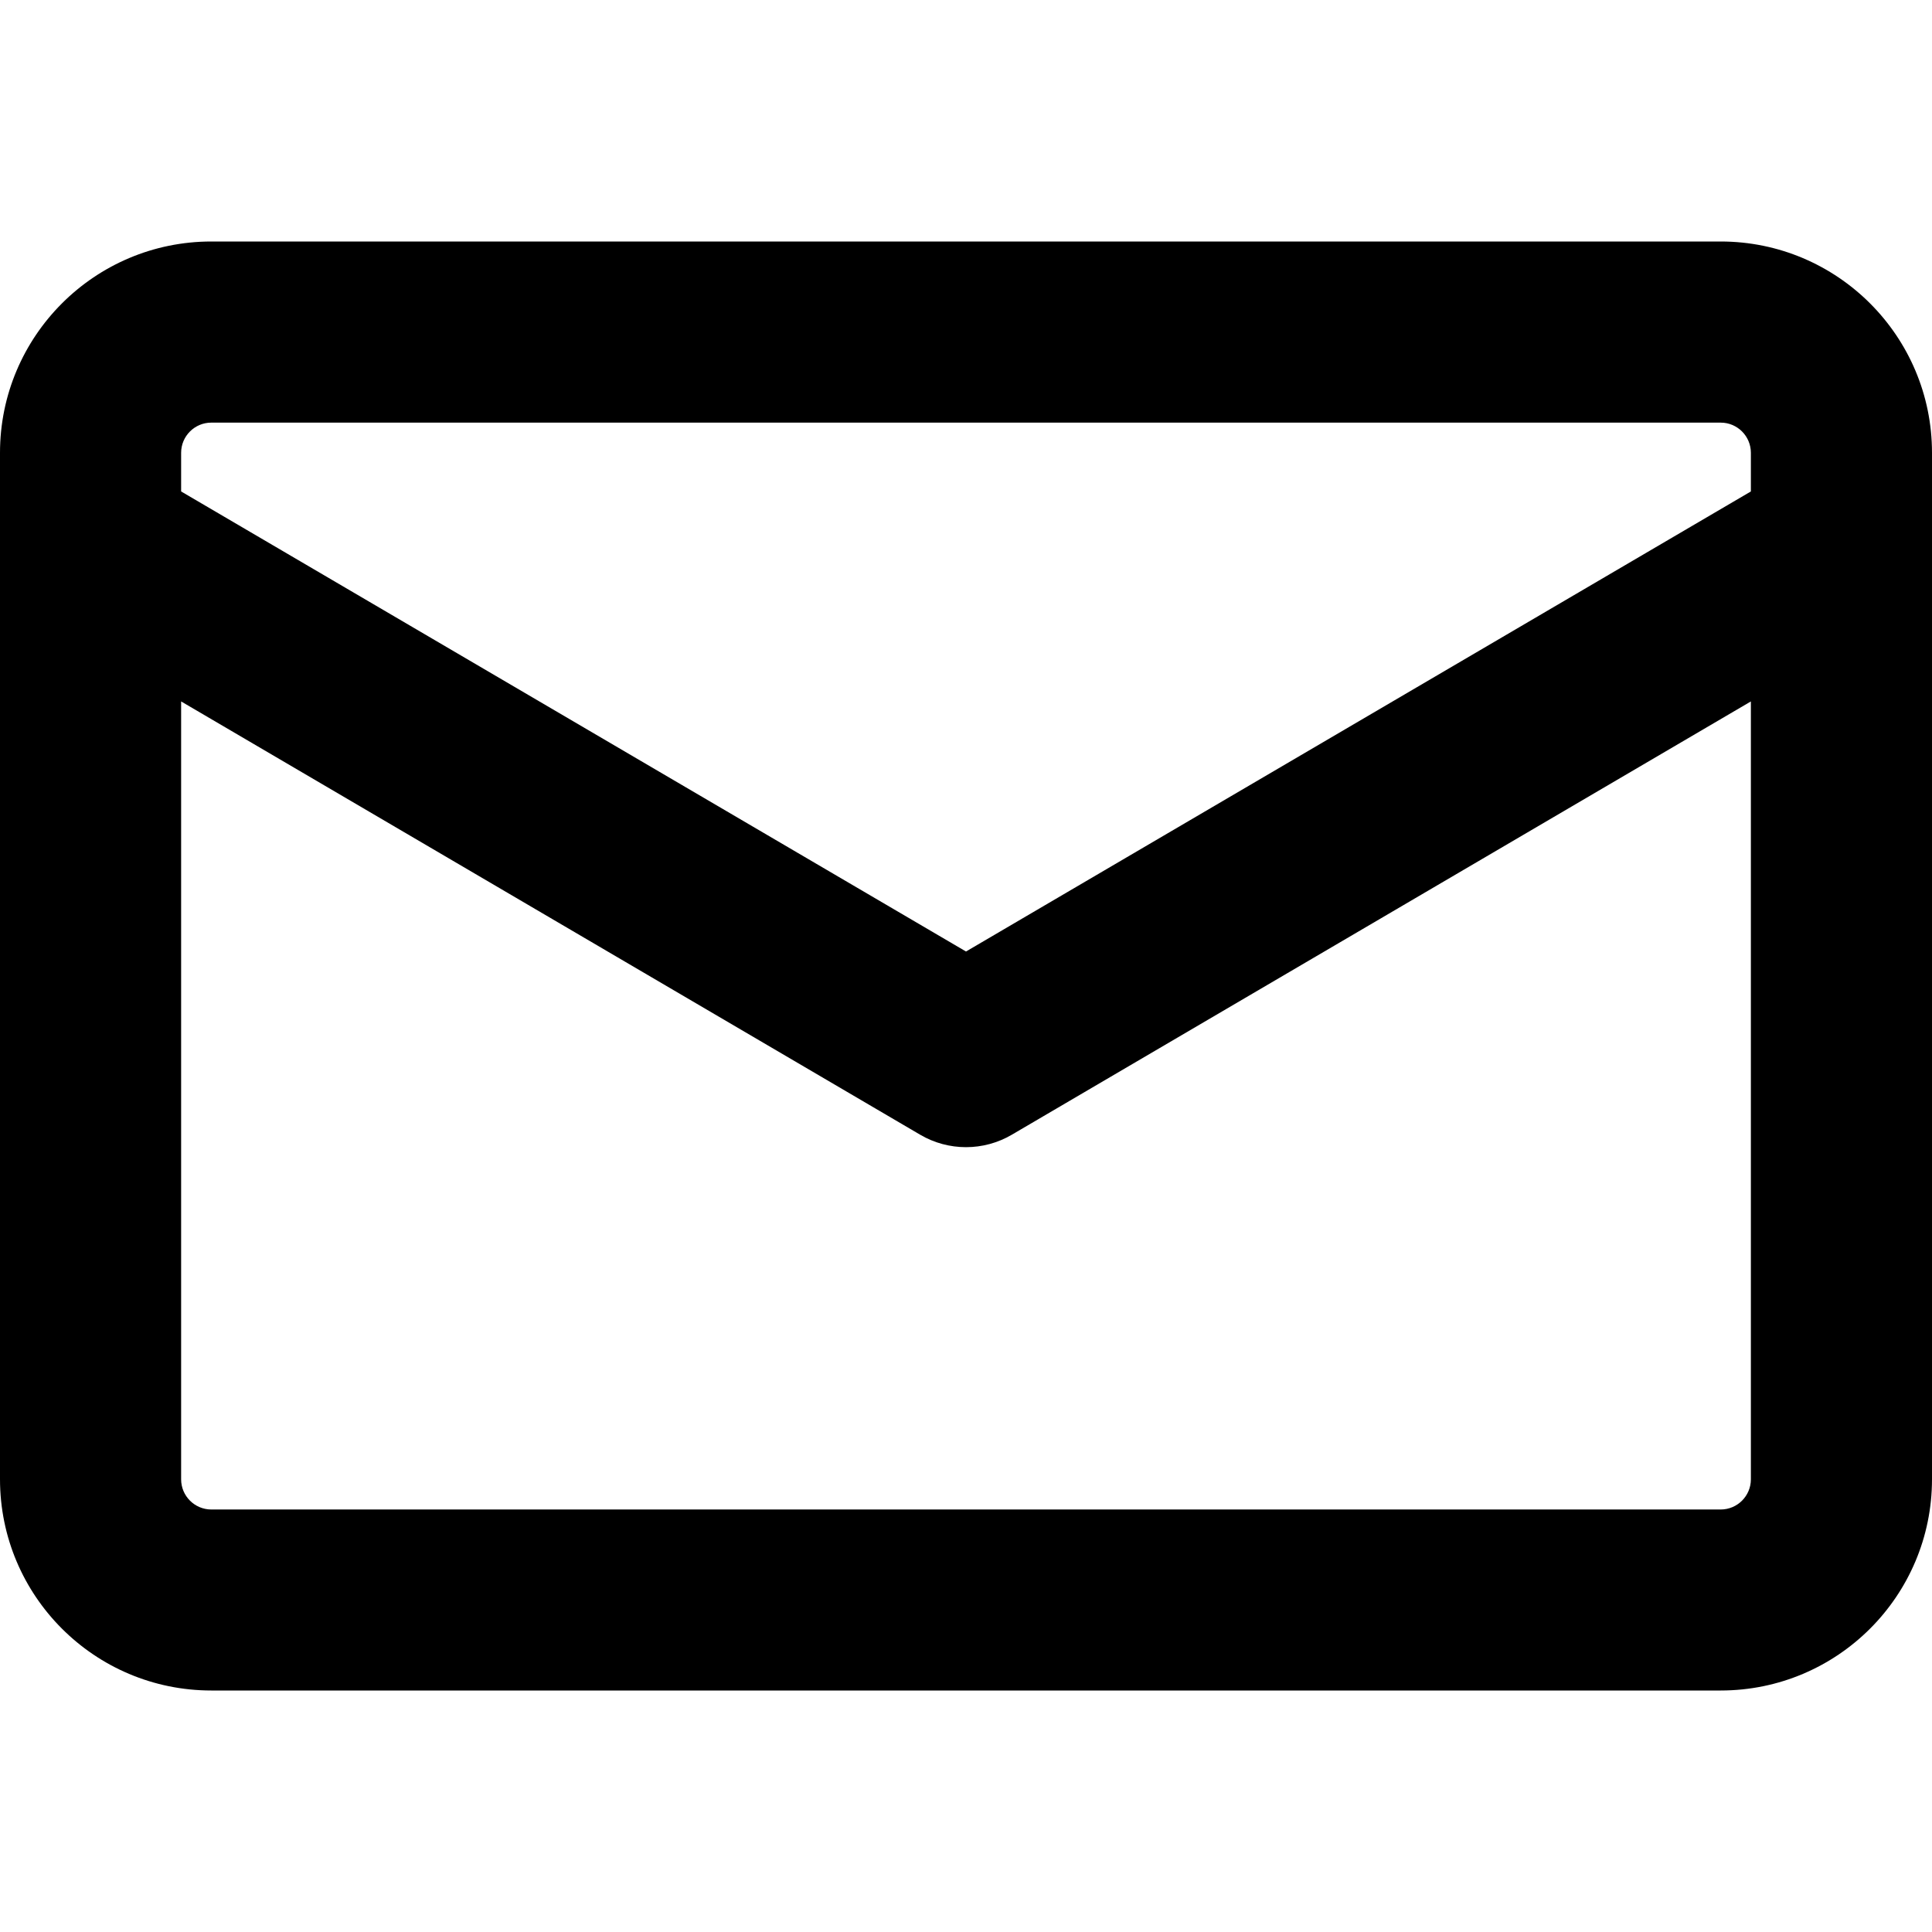
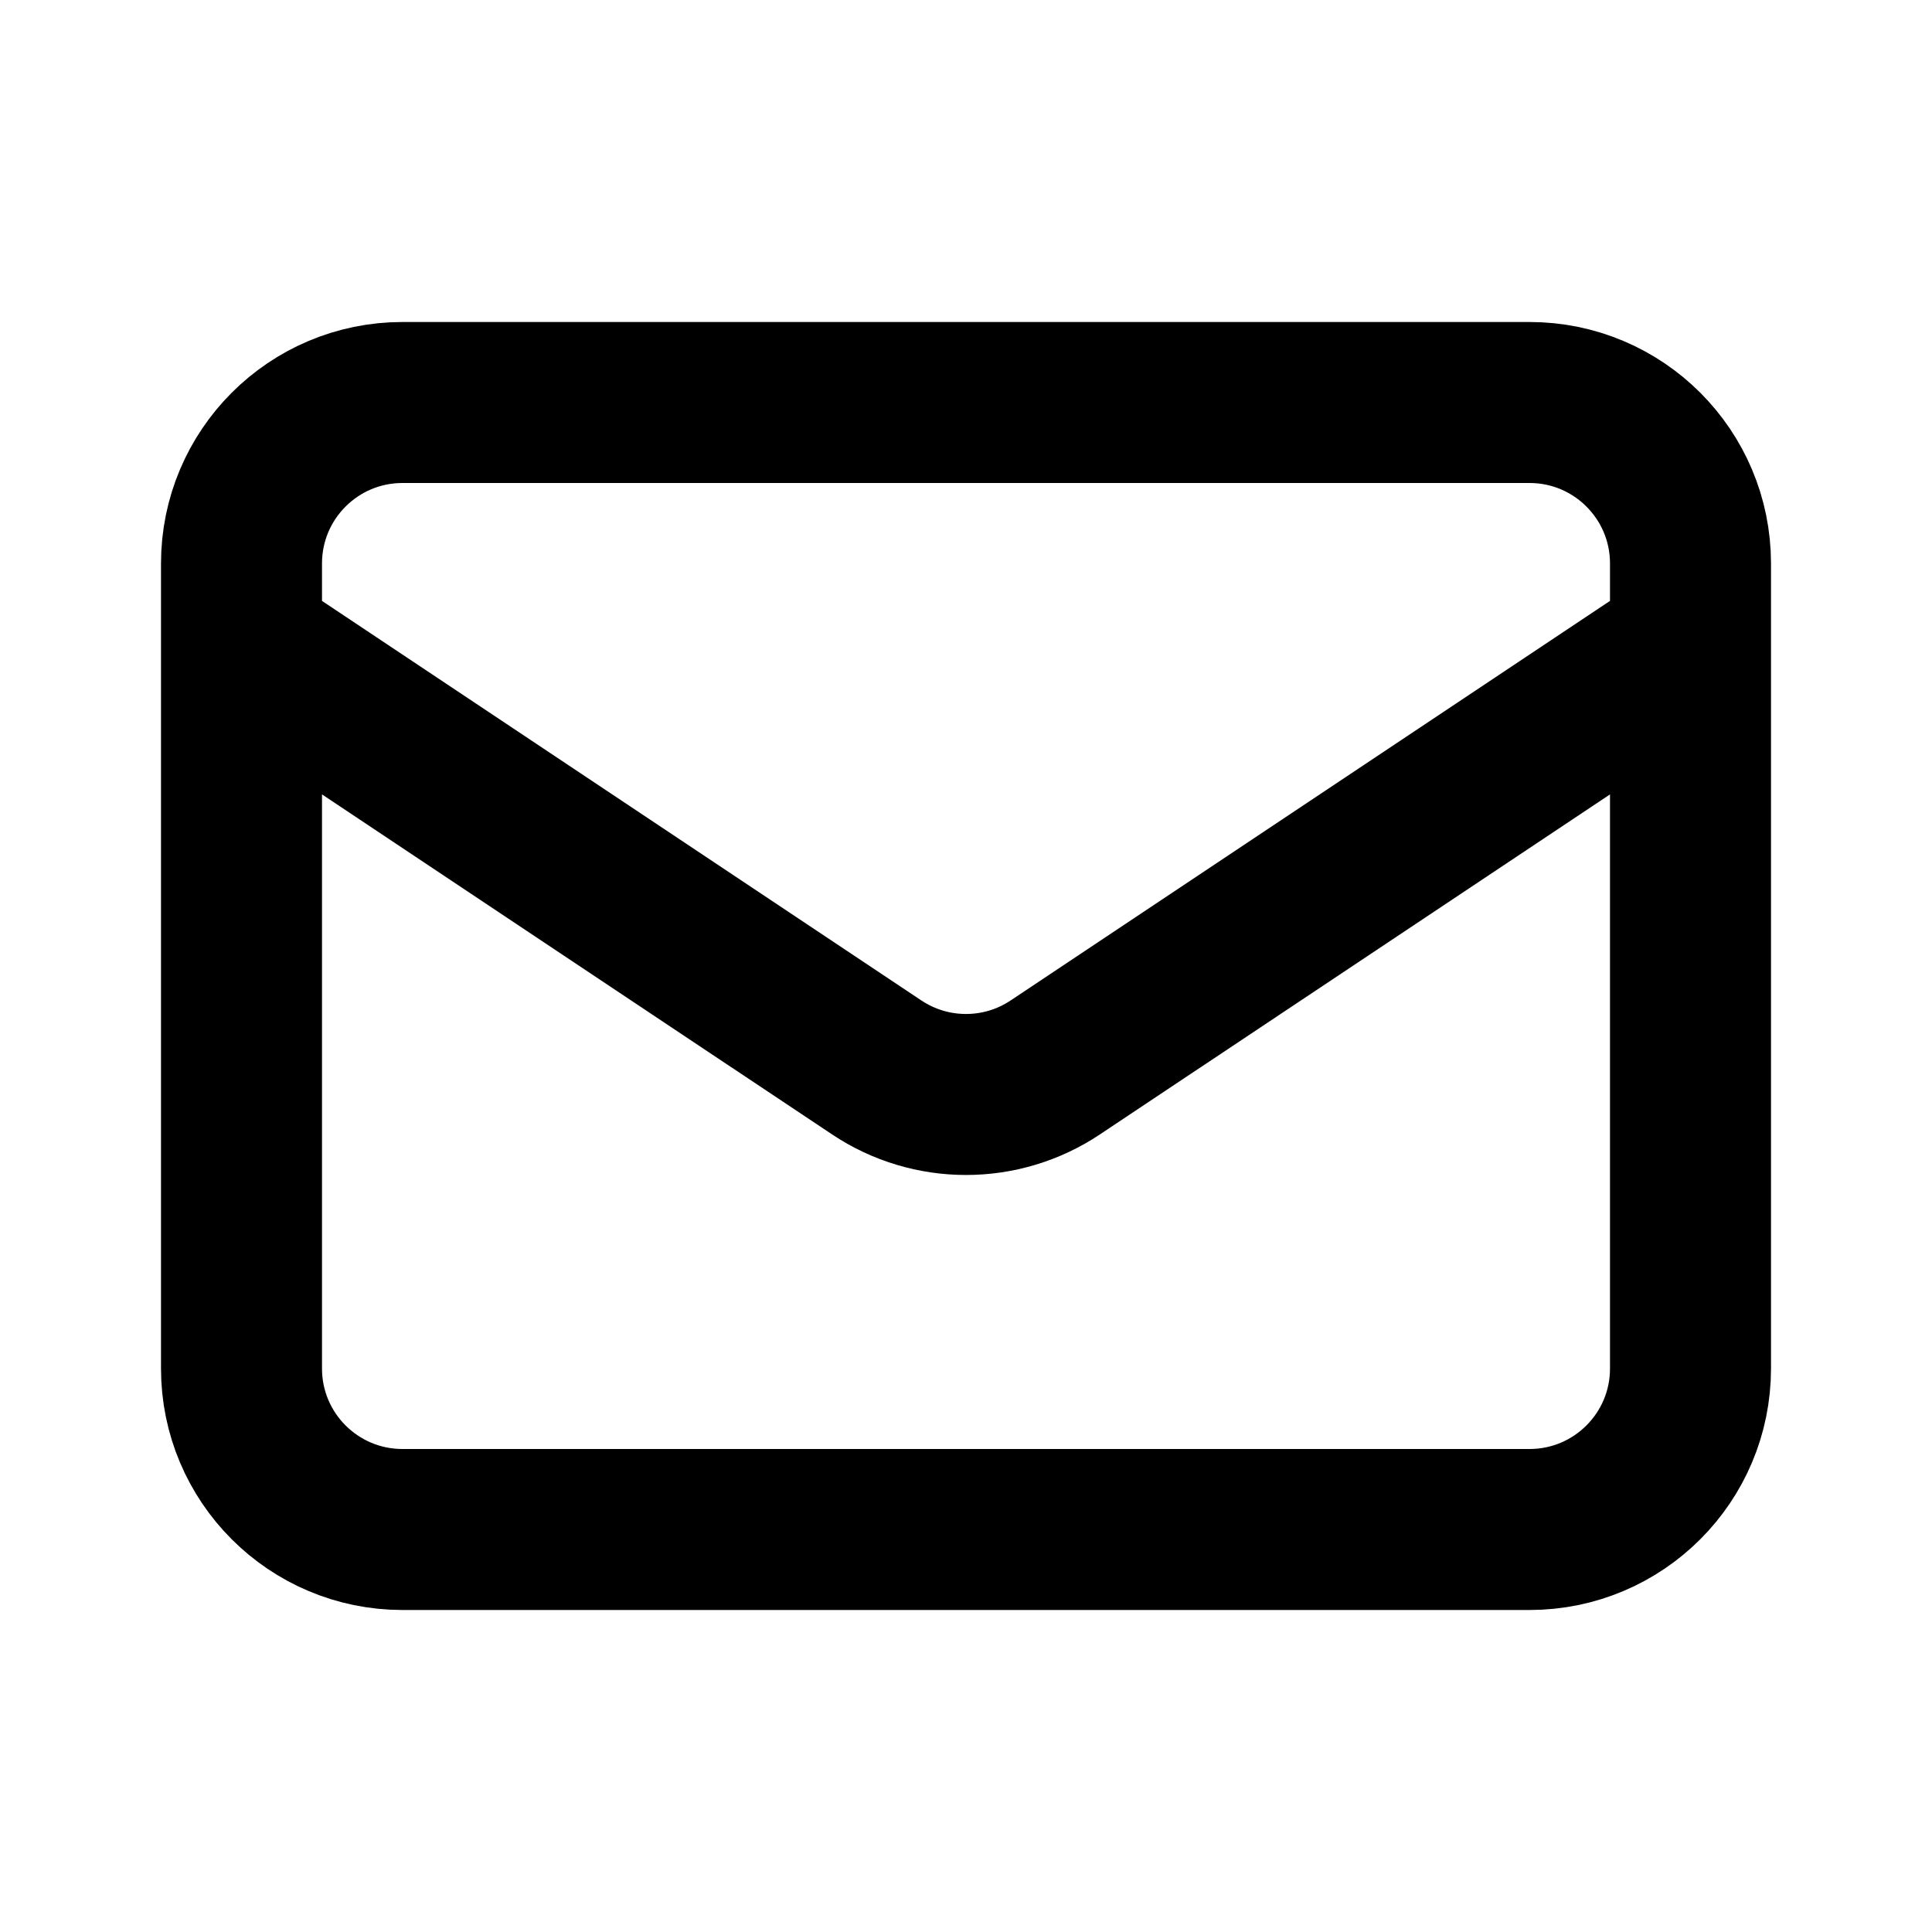
- <svg xmlns="http://www.w3.org/2000/svg" viewBox="0 0 16 16" fill="currentColor">
-   <path d="M1.75 2h12.5c.966 0 1.75.784 1.75 1.75v8.5A1.75 1.75 0 0 1 14.25 14H1.75A1.75 1.75 0 0 1 0 12.25v-8.5C0 2.784.784 2 1.75 2ZM1.5 12.251c0 .138.112.25.25.25h12.5a.25.25 0 0 0 .25-.25V5.809L8.38 9.397a.75.75 0 0 1-.76 0L1.5 5.809v6.442Zm13-8.181v-.32a.25.25 0 0 0-.25-.25H1.75a.25.25 0 0 0-.25.25v.32L8 7.88Z" />
+ <svg xmlns="http://www.w3.org/2000/svg" width="800px" height="800px" viewBox="0 0 24 24" fill="none">
+   <path d="M3 8L10.891 13.26C11.562 13.708 12.438 13.708 13.109 13.26L21 8M5 19H19C20.105 19 21 18.105 21 17V7C21 5.895 20.105 5 19 5H5C3.895 5 3 5.895 3 7V17C3 18.105 3.895 19 5 19Z" stroke="#000000" stroke-width="2" stroke-linecap="round" stroke-linejoin="round" />
</svg>
